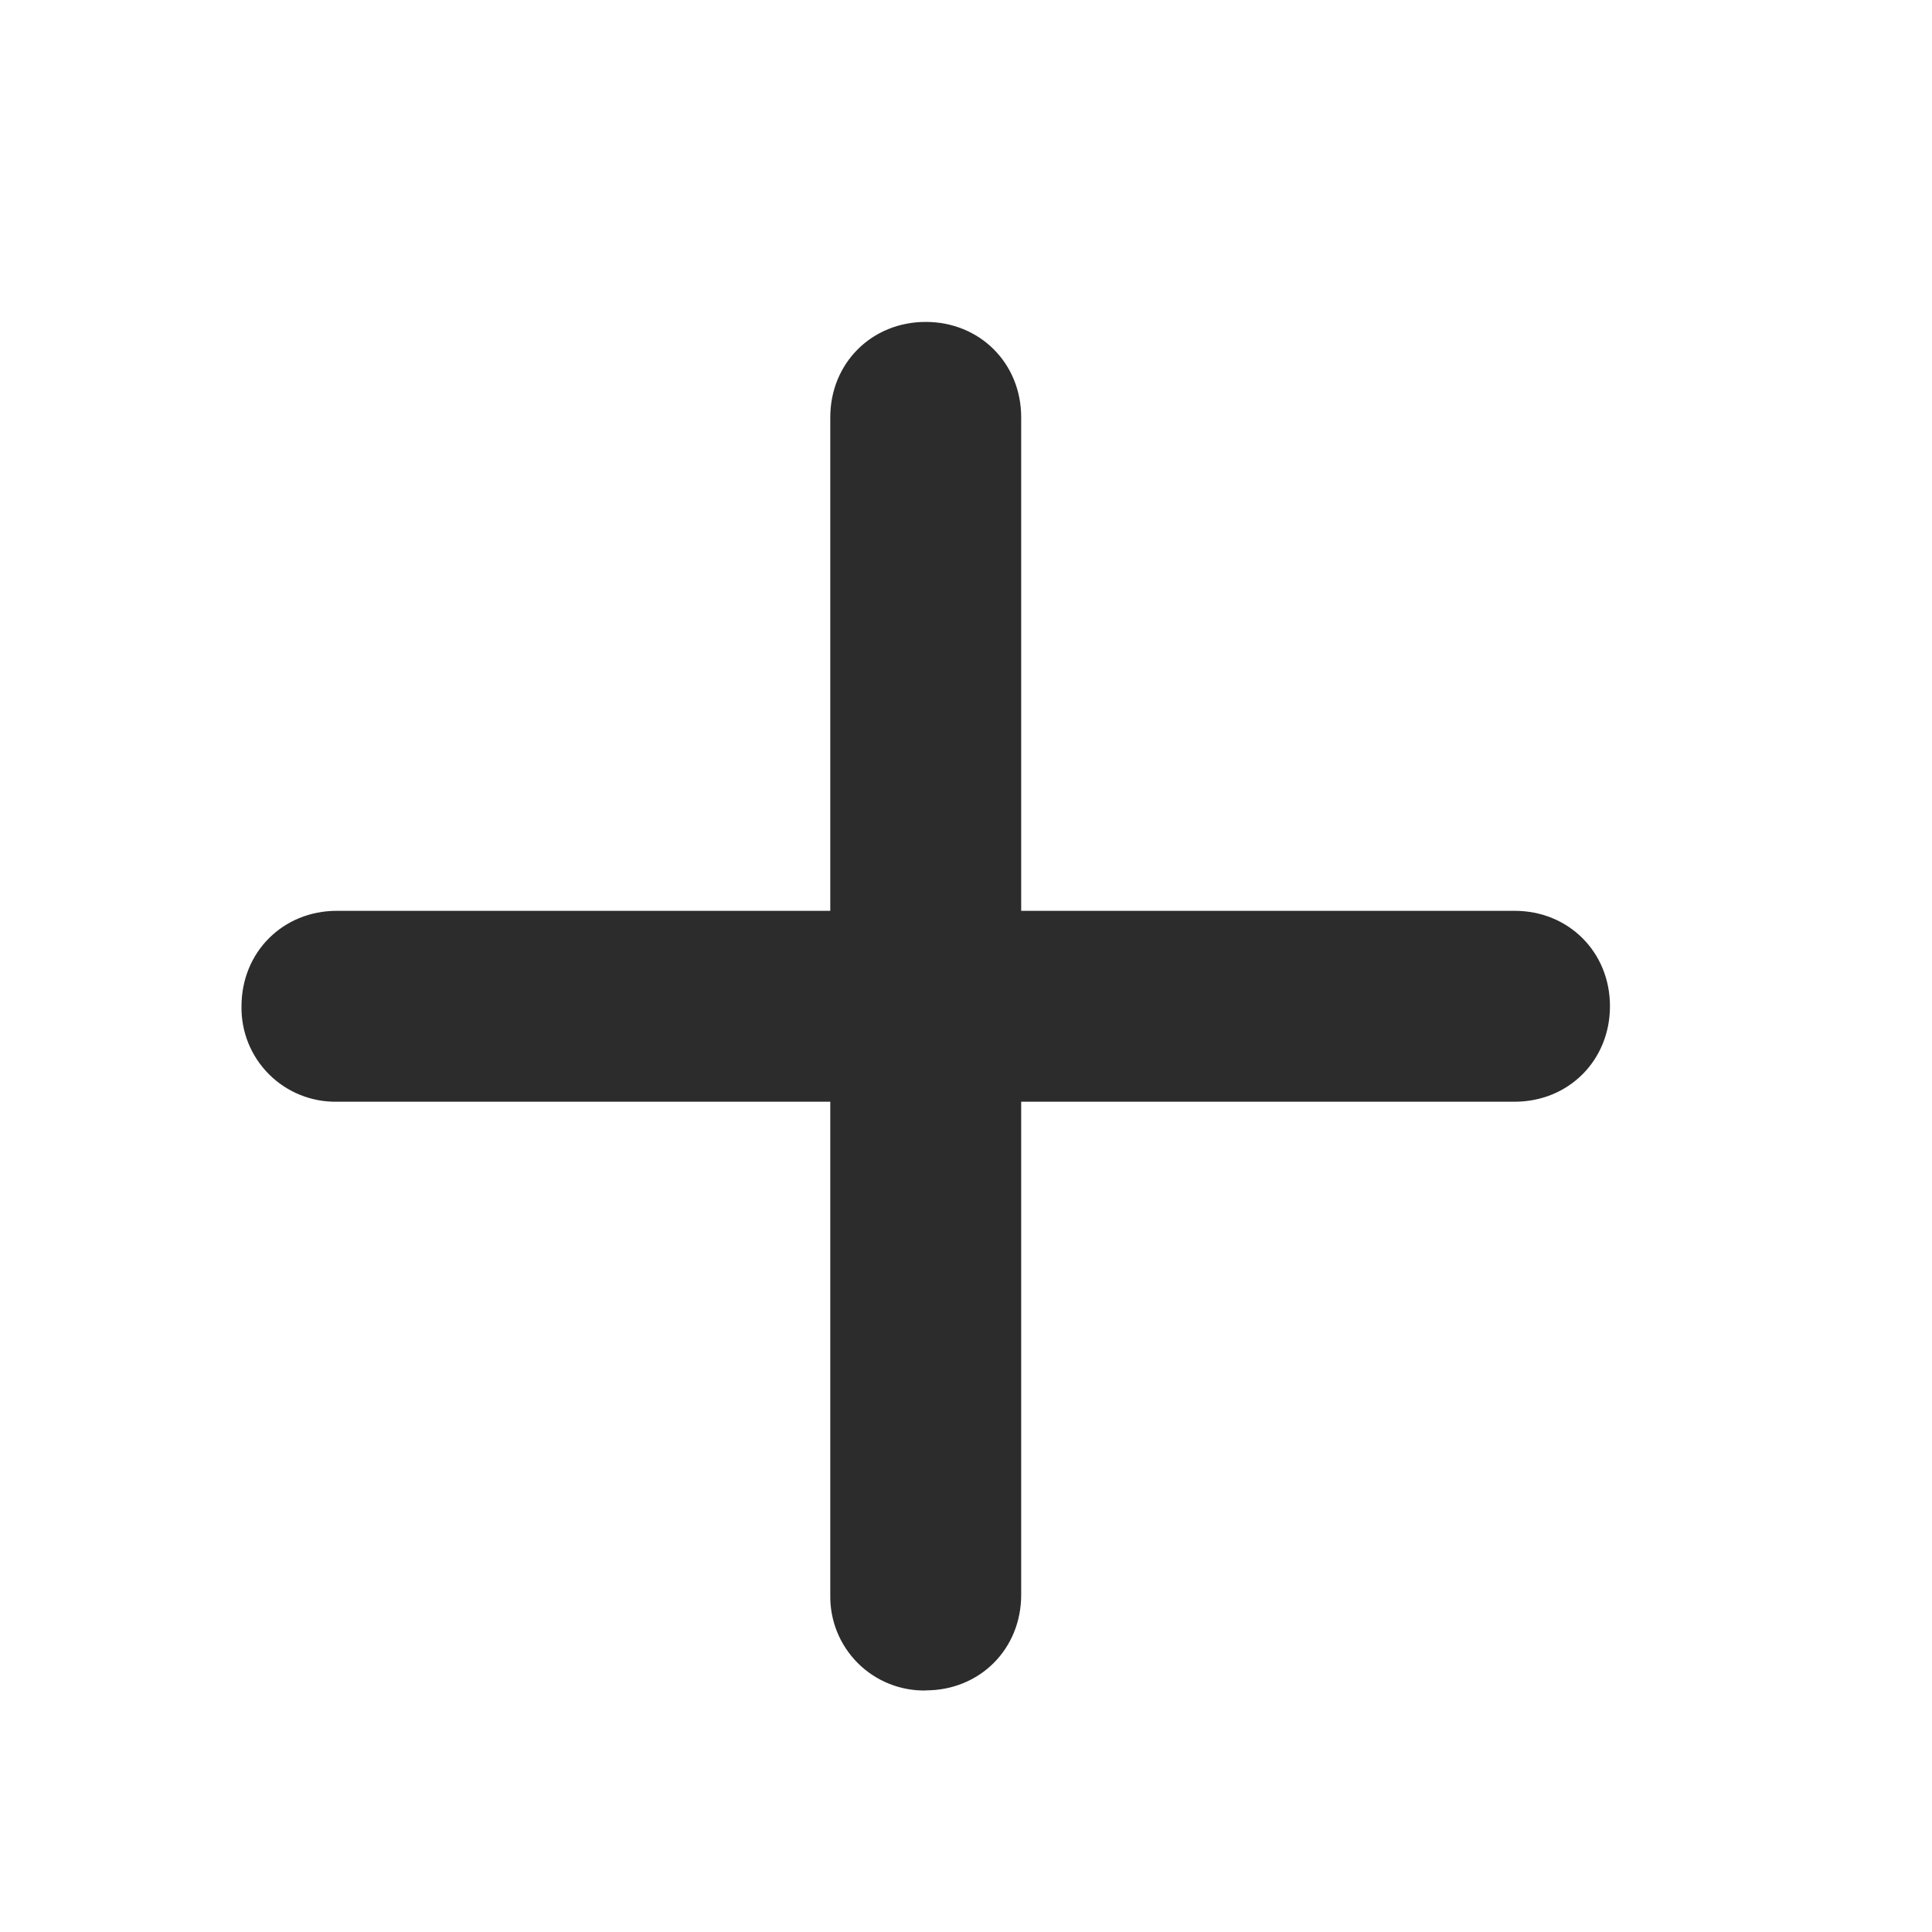
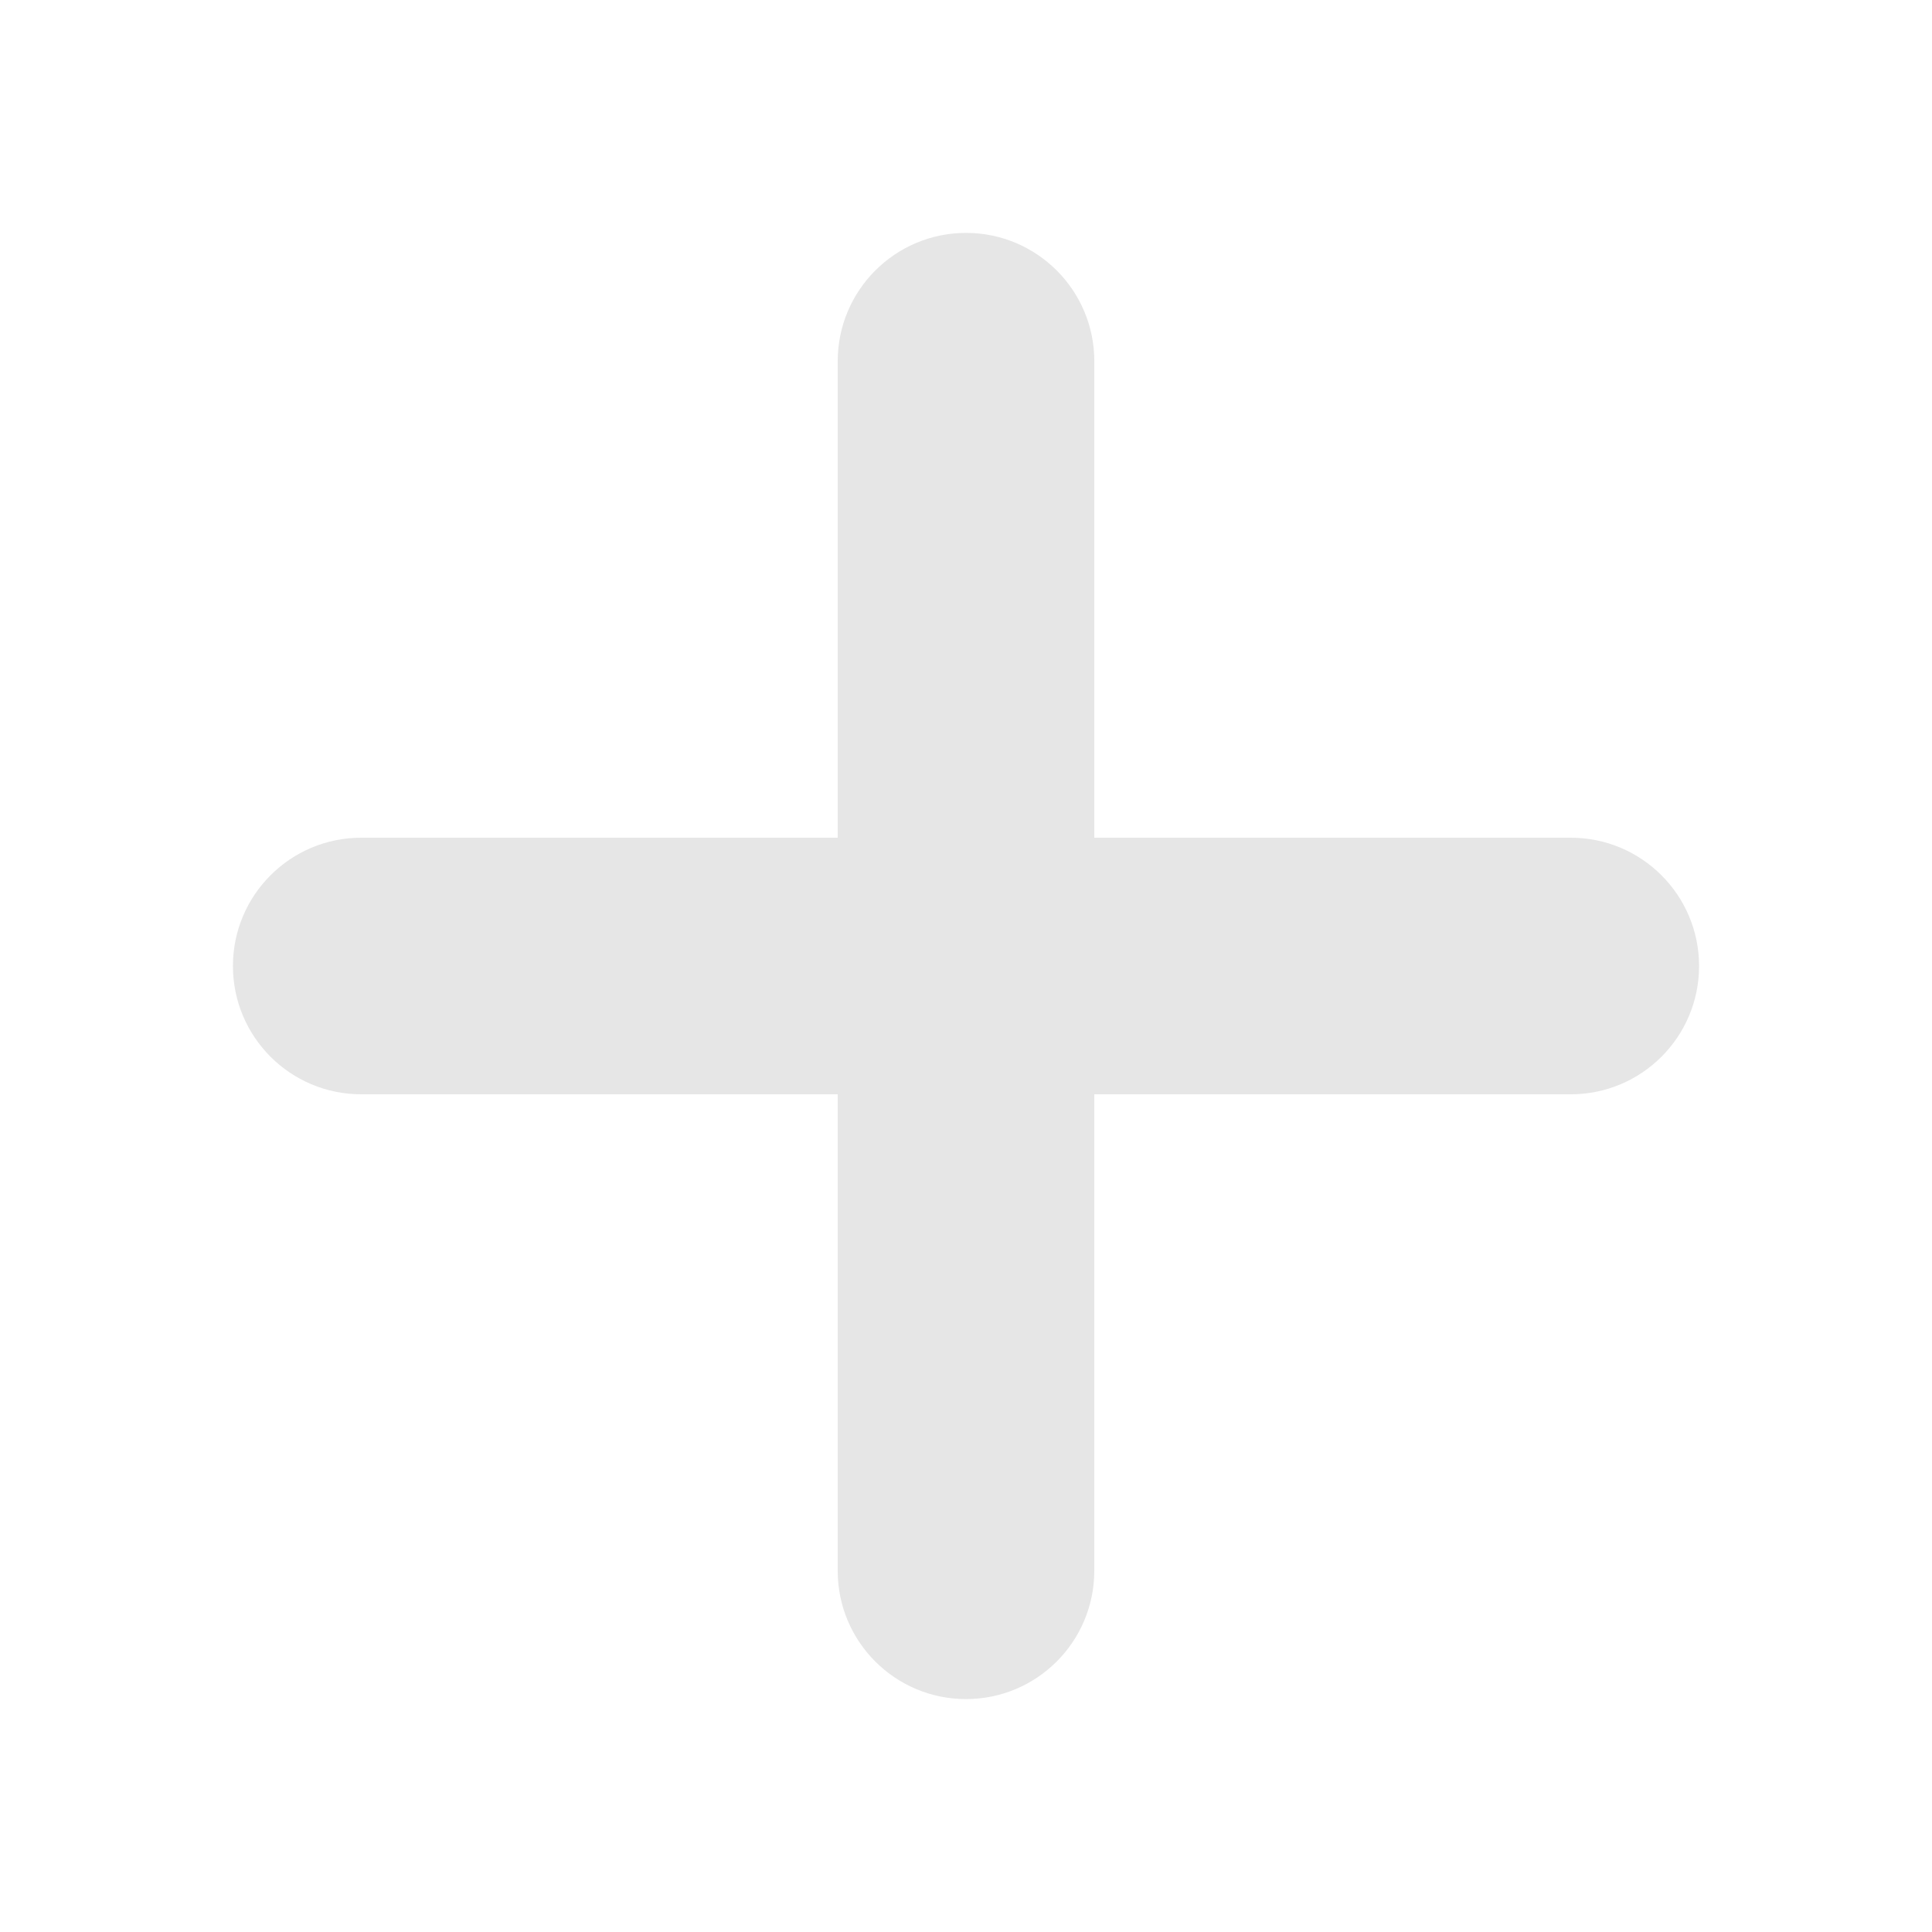
- <svg xmlns="http://www.w3.org/2000/svg" t="1667203438629" class="icon" viewBox="0 0 1024 1024" version="1.1" p-id="3939" width="200" height="200">
-   <path d="M802.752 583.936H178.56A49.728 49.728 0 0 1 128 533.376c0-28.736 21.952-50.624 50.56-50.624h624.192c28.672 0 50.56 21.888 50.56 50.56s-21.888 50.624-50.56 50.624z" fill="#2c2c2c" p-id="3940" />
-   <path d="M490.688 896a49.728 49.728 0 0 1-50.624-50.56V221.184c0-28.672 21.952-50.56 50.56-50.56 28.736 0 50.624 21.888 50.624 50.56v624.128c0 28.672-21.888 50.624-50.56 50.624z" fill="#2c2c2c" p-id="3941" />
+ <svg xmlns="http://www.w3.org/2000/svg" t="1667587048877" class="icon" viewBox="0 0 1024 1024" version="1.1" p-id="21087" width="200" height="200">
+   <path d="M900.547 512c0 37.56-30.444 68.004-68.014 68.004l-252.539 0 0 252.539c0 37.571-30.444 68.014-68.004 68.004-18.78 0-35.779-7.608-48.077-19.907-12.308-12.308-19.917-29.307-19.907-48.077L443.996 579.994l-252.559 0c-18.77 0-35.758-7.598-48.077-19.917-12.288-12.298-19.896-29.297-19.896-48.067-0.01-37.56 30.433-68.004 68.004-68.004l252.539 0L444.006 191.457c0-37.56 30.454-68.014 68.014-68.014 37.55 0.01 67.973 30.433 67.994 67.994L580.014 444.006l252.559 0C870.124 444.027 900.526 474.45 900.547 512z" p-id="21088" fill="#e6e6e6" />
</svg>
